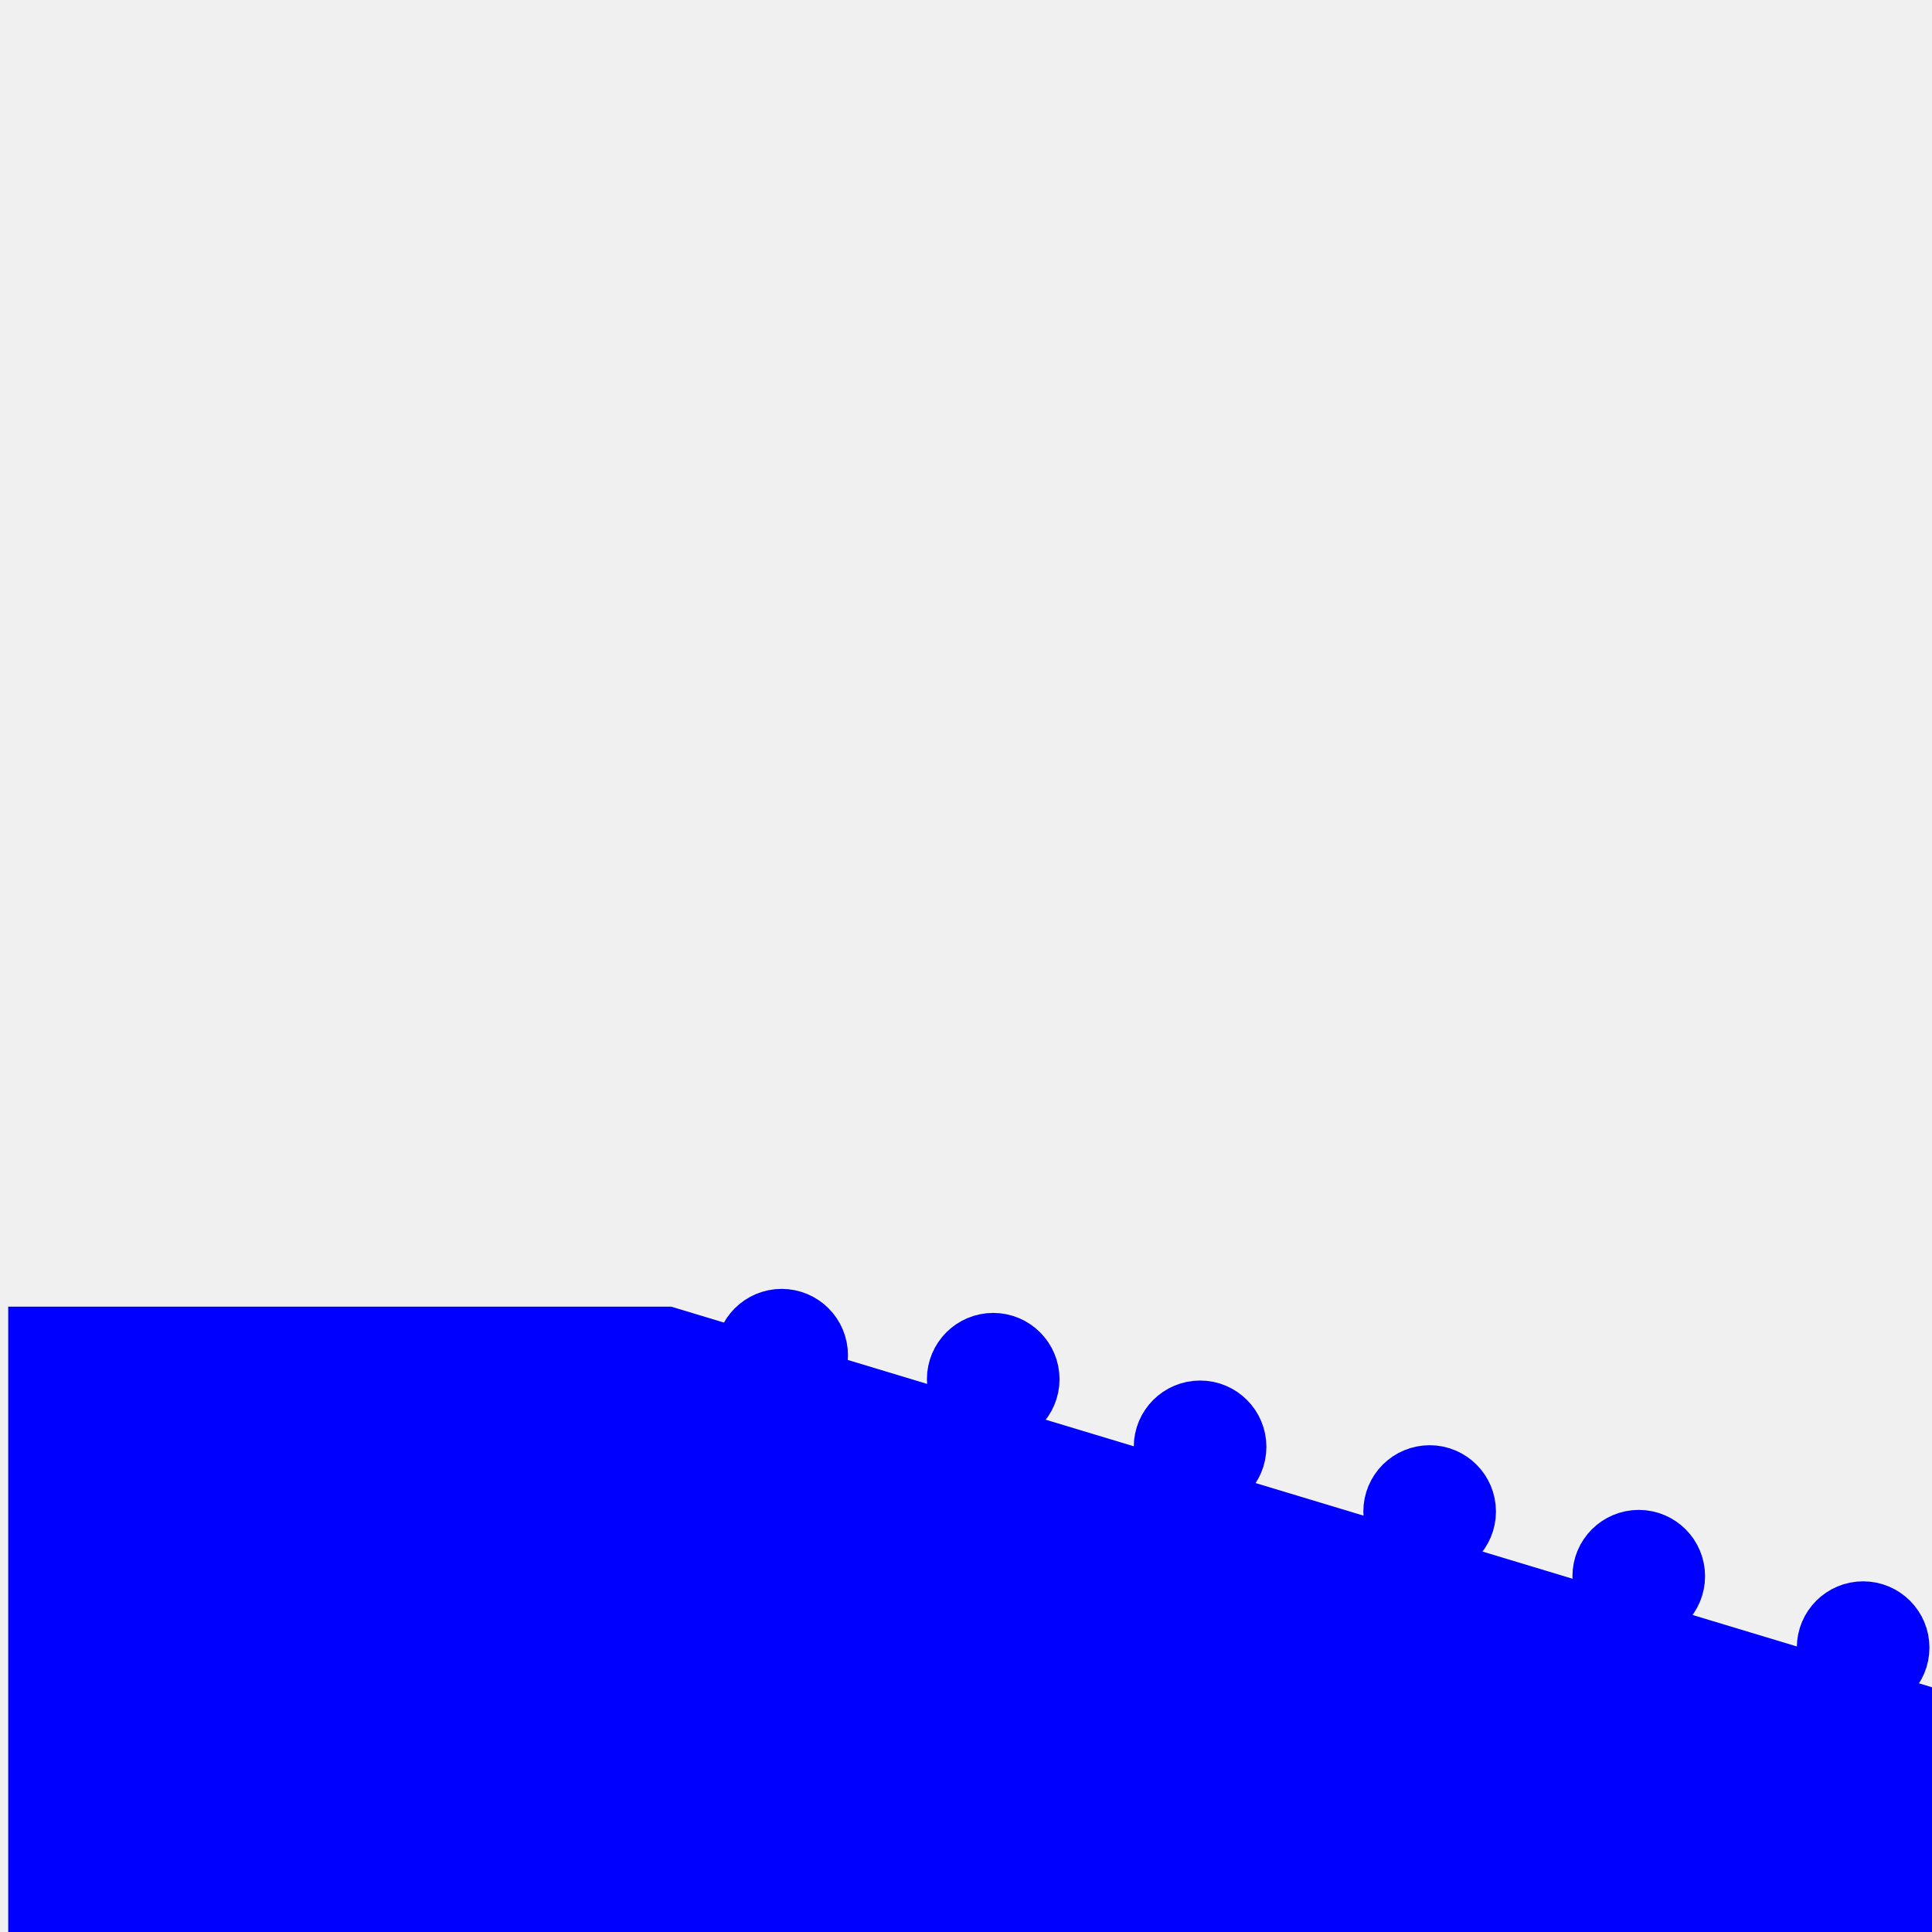
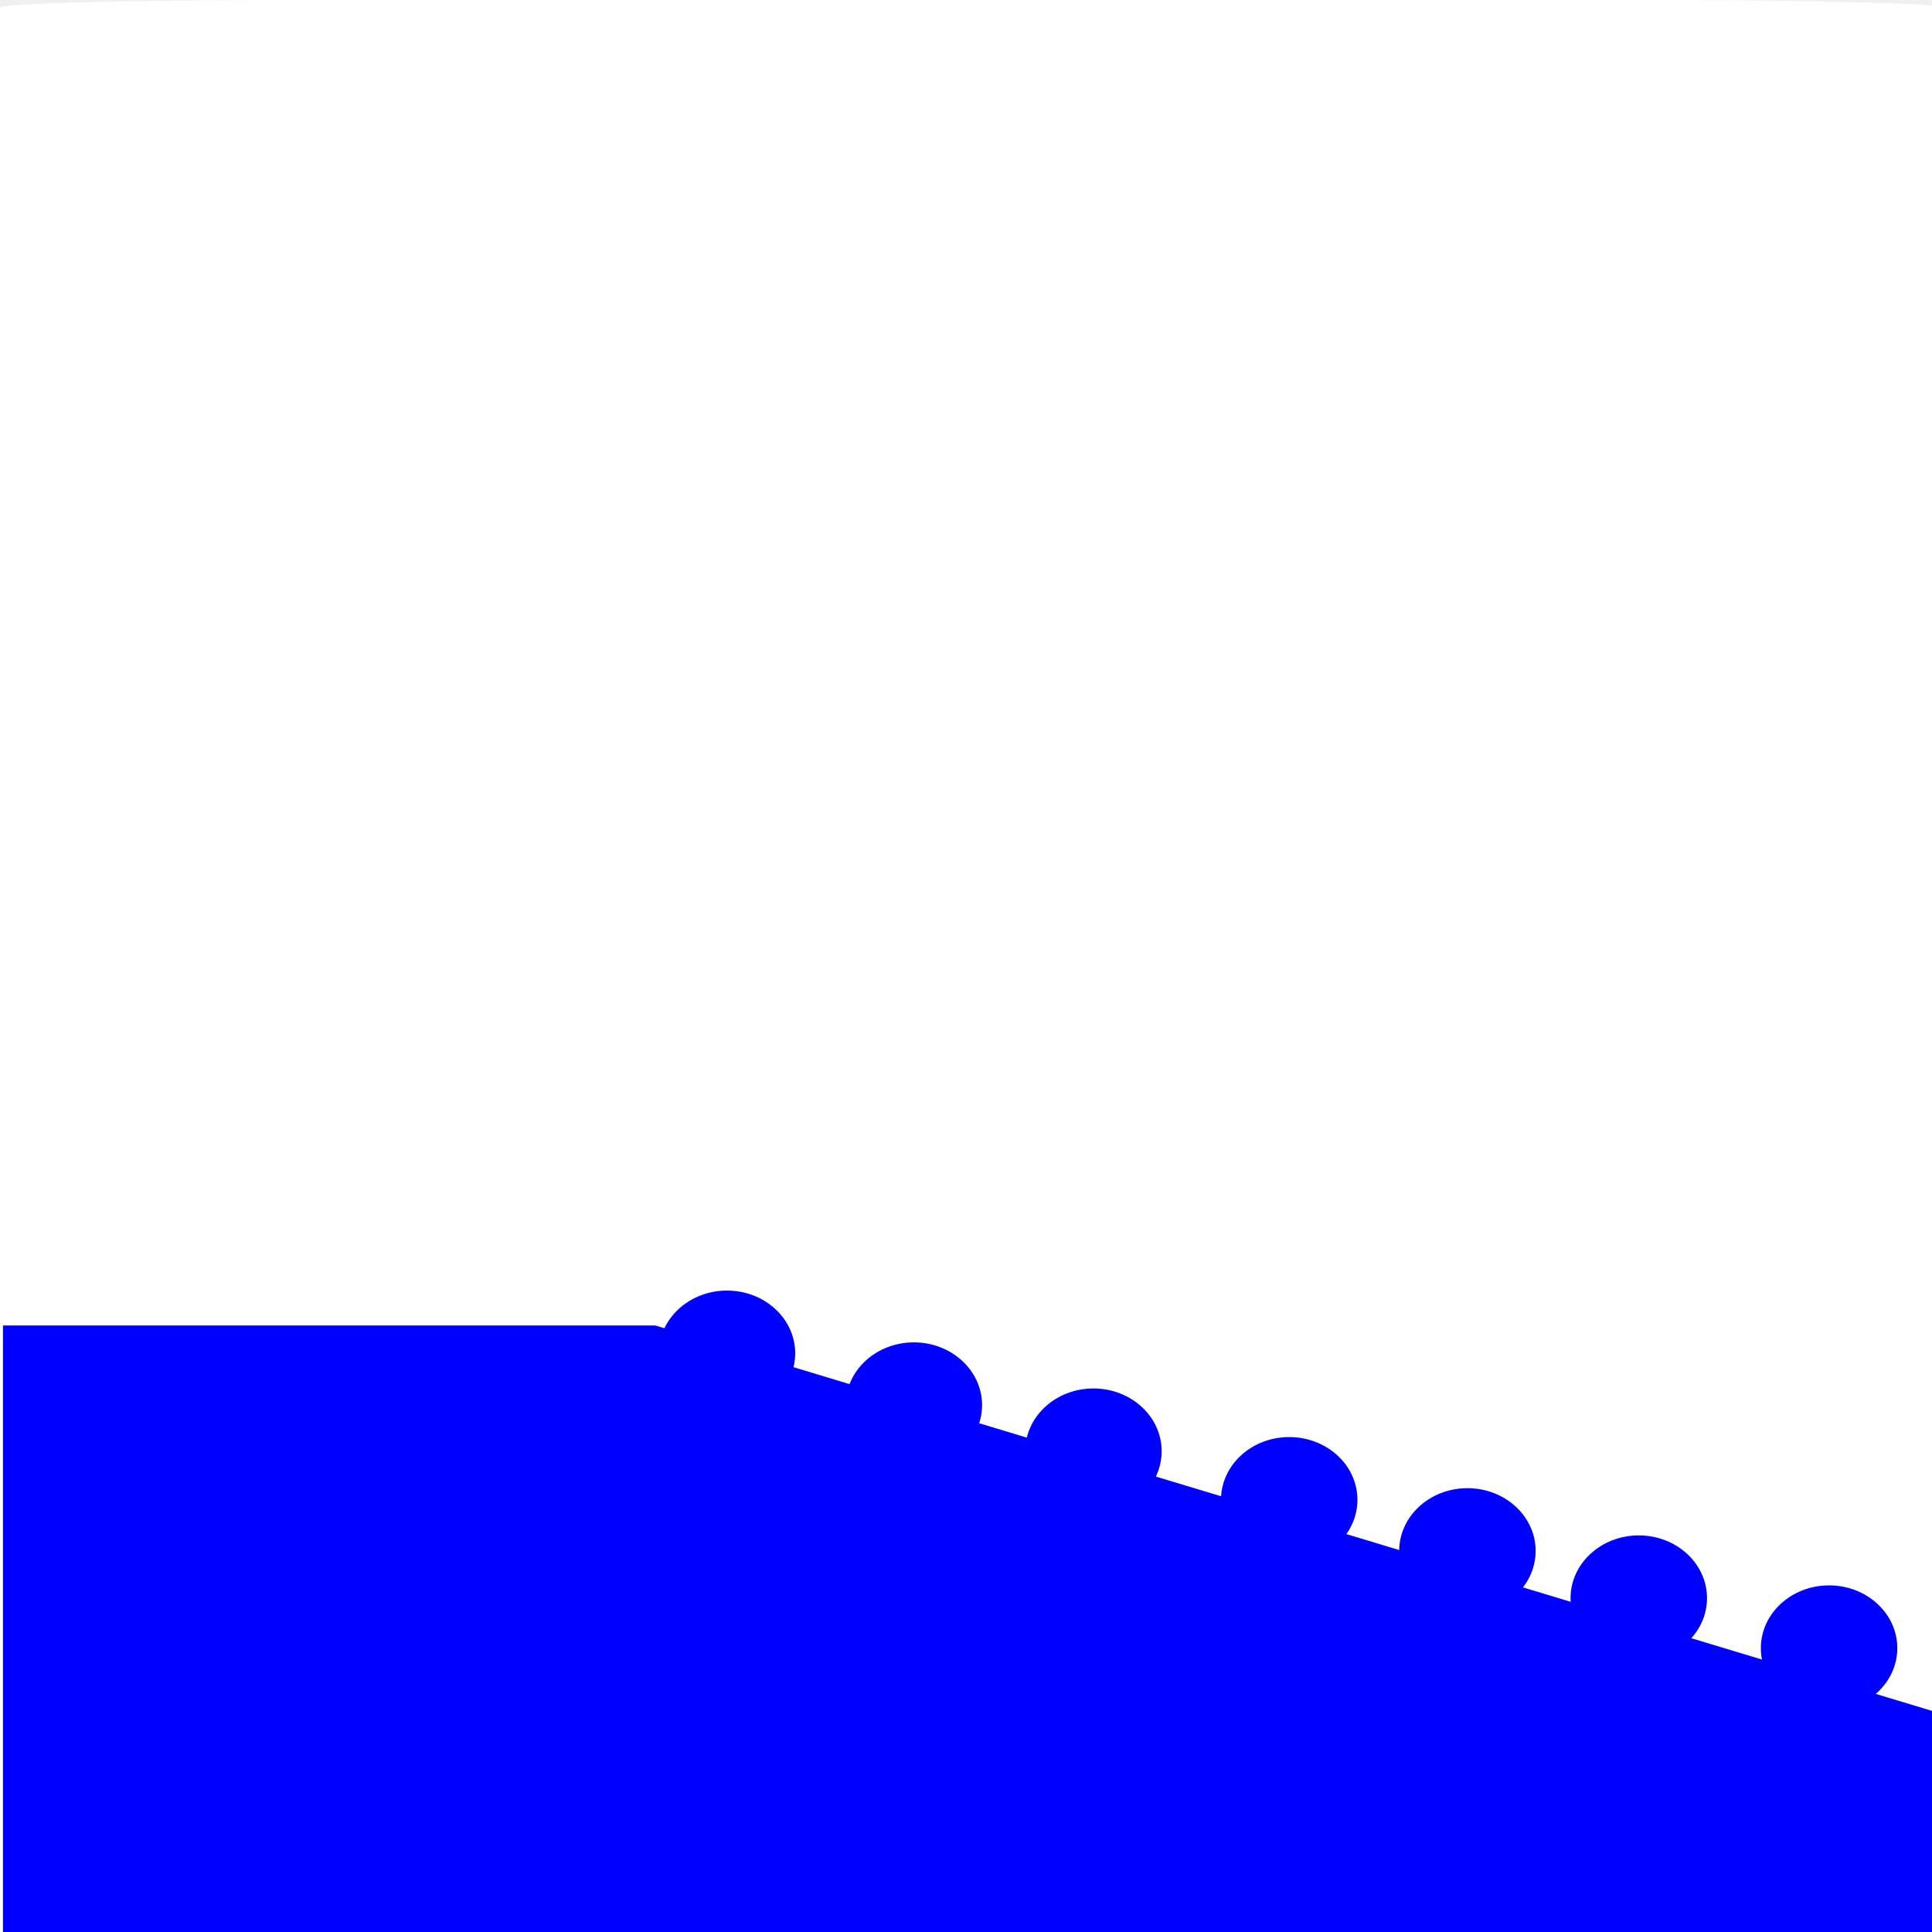
- <svg xmlns="http://www.w3.org/2000/svg" width="512" height="512" viewBox="0 0 135.467 135.467" version="1.1" id="svg8">
+ <svg xmlns="http://www.w3.org/2000/svg" width="32" height="32" viewBox="0 0 8.467 8.467" version="1.1" id="svg8">
  <defs id="defs2" />
+   <g id="layer12">
+     <rect style="fill:#ffffff;stroke:none;stroke-width:0.265;stroke-linecap:round" id="rect6805" width="8.513" height="8.559" x="0" y="0" rx="1.303" ry="0.033" />
+   </g>
  <g id="layer1" transform="translate(0,-161.5333)" />
  <g id="layer2">
-     <rect style="opacity:1;fill:#0000ff;fill-opacity:1;stroke:none;stroke-width:11.835;stroke-linecap:round;stroke-linejoin:round;stroke-miterlimit:4;stroke-dasharray:none;stroke-opacity:1" id="rect829" width="104.145" height="42.983" x="83.062" y="75" transform="matrix(0.9573304,0.2889957,-0.4326763,0.9015494,0,0)" />
-     <rect y="91.62" x="0.576" height="43.996" width="46.491" id="rect1436" style="opacity:1;fill:#0000ff;fill-opacity:1;stroke:none;stroke-width:6.431;stroke-linecap:round;stroke-linejoin:round;stroke-miterlimit:4;stroke-dasharray:none;stroke-opacity:1" />
-     <ellipse style="opacity:1;fill:#0000ff;fill-opacity:1;stroke:#0000ff;stroke-width:5.329;stroke-linecap:round;stroke-linejoin:round;stroke-miterlimit:4;stroke-dasharray:none;stroke-opacity:1" id="path1440" cx="54.807" cy="95.023" rx="1.985" ry="1.985" />
-     <ellipse ry="1.985" rx="1.985" cy="96.708" cx="69.642" id="ellipse1442" style="opacity:1;fill:#0000ff;fill-opacity:1;stroke:#0000ff;stroke-width:5.329;stroke-linecap:round;stroke-linejoin:round;stroke-miterlimit:4;stroke-dasharray:none;stroke-opacity:1" />
-     <ellipse style="opacity:1;fill:#0000ff;fill-opacity:1;stroke:#0000ff;stroke-width:5.329;stroke-linecap:round;stroke-linejoin:round;stroke-miterlimit:4;stroke-dasharray:none;stroke-opacity:1" id="ellipse1444" cx="84.147" cy="101.449" rx="1.985" ry="1.985" />
-     <ellipse style="opacity:1;fill:#0000ff;fill-opacity:1;stroke:#0000ff;stroke-width:5.329;stroke-linecap:round;stroke-linejoin:round;stroke-miterlimit:4;stroke-dasharray:none;stroke-opacity:1" id="ellipse1448" cx="100.243" cy="105.985" rx="1.985" ry="1.985" />
-     <ellipse ry="1.985" rx="1.985" cy="110.52" cx="114.905" id="ellipse1450" style="opacity:1;fill:#0000ff;fill-opacity:1;stroke:#0000ff;stroke-width:5.329;stroke-linecap:round;stroke-linejoin:round;stroke-miterlimit:4;stroke-dasharray:none;stroke-opacity:1" />
-     <ellipse style="opacity:1;fill:#0000ff;fill-opacity:1;stroke:#0000ff;stroke-width:5.329;stroke-linecap:round;stroke-linejoin:round;stroke-miterlimit:4;stroke-dasharray:none;stroke-opacity:1" id="ellipse1452" cx="130.638" cy="115.528" rx="1.985" ry="1.985" />
+     <rect style="opacity:1;fill:#0000ff;fill-opacity:1;stroke:none;stroke-width:11.835;stroke-linecap:round;stroke-linejoin:round;stroke-miterlimit:4;stroke-dasharray:none;stroke-opacity:1" id="rect829" width="6.402" height="2.642" x="5.163" y="4.788" transform="matrix(0.9573304,0.2889957,-0.4326763,0.9015494,0,0)" />
+     <rect y="5.809" x="0.013" height="2.704" width="2.858" id="rect1436" style="opacity:1;fill:#0000ff;fill-opacity:1;stroke:none;stroke-width:6.431;stroke-linecap:round;stroke-linejoin:round;stroke-miterlimit:4;stroke-dasharray:none;stroke-opacity:1" />
+     <ellipse style="fill:#0000ff;stroke:none;stroke-width:0.265;stroke-linecap:round" id="path6757" cx="3.186" cy="5.931" rx="0.299" ry="0.275" />
+     <ellipse style="fill:#0000ff;stroke:none;stroke-width:0.265;stroke-linecap:round" id="path6757-2" cx="4.005" cy="6.158" rx="0.299" ry="0.275" />
+     <ellipse style="fill:#0000ff;stroke:none;stroke-width:0.265;stroke-linecap:round" id="path6757-29" cx="4.792" cy="6.36" rx="0.299" ry="0.275" />
+     <ellipse style="fill:#0000ff;stroke:none;stroke-width:0.265;stroke-linecap:round" id="path6757-28" cx="5.65" cy="6.573" rx="0.299" ry="0.275" />
+     <ellipse style="fill:#0000ff;stroke:none;stroke-width:0.265;stroke-linecap:round" id="path6757-9" cx="6.431" cy="6.797" rx="0.299" ry="0.275" />
+     <ellipse style="fill:#0000ff;stroke:none;stroke-width:0.265;stroke-linecap:round" id="path6757-7" cx="7.182" cy="7.004" rx="0.299" ry="0.275" />
+     <ellipse style="fill:#0000ff;stroke:none;stroke-width:0.265;stroke-linecap:round" id="path6757-1" cx="8.016" cy="7.223" rx="0.299" ry="0.275" />
  </g>
</svg>
